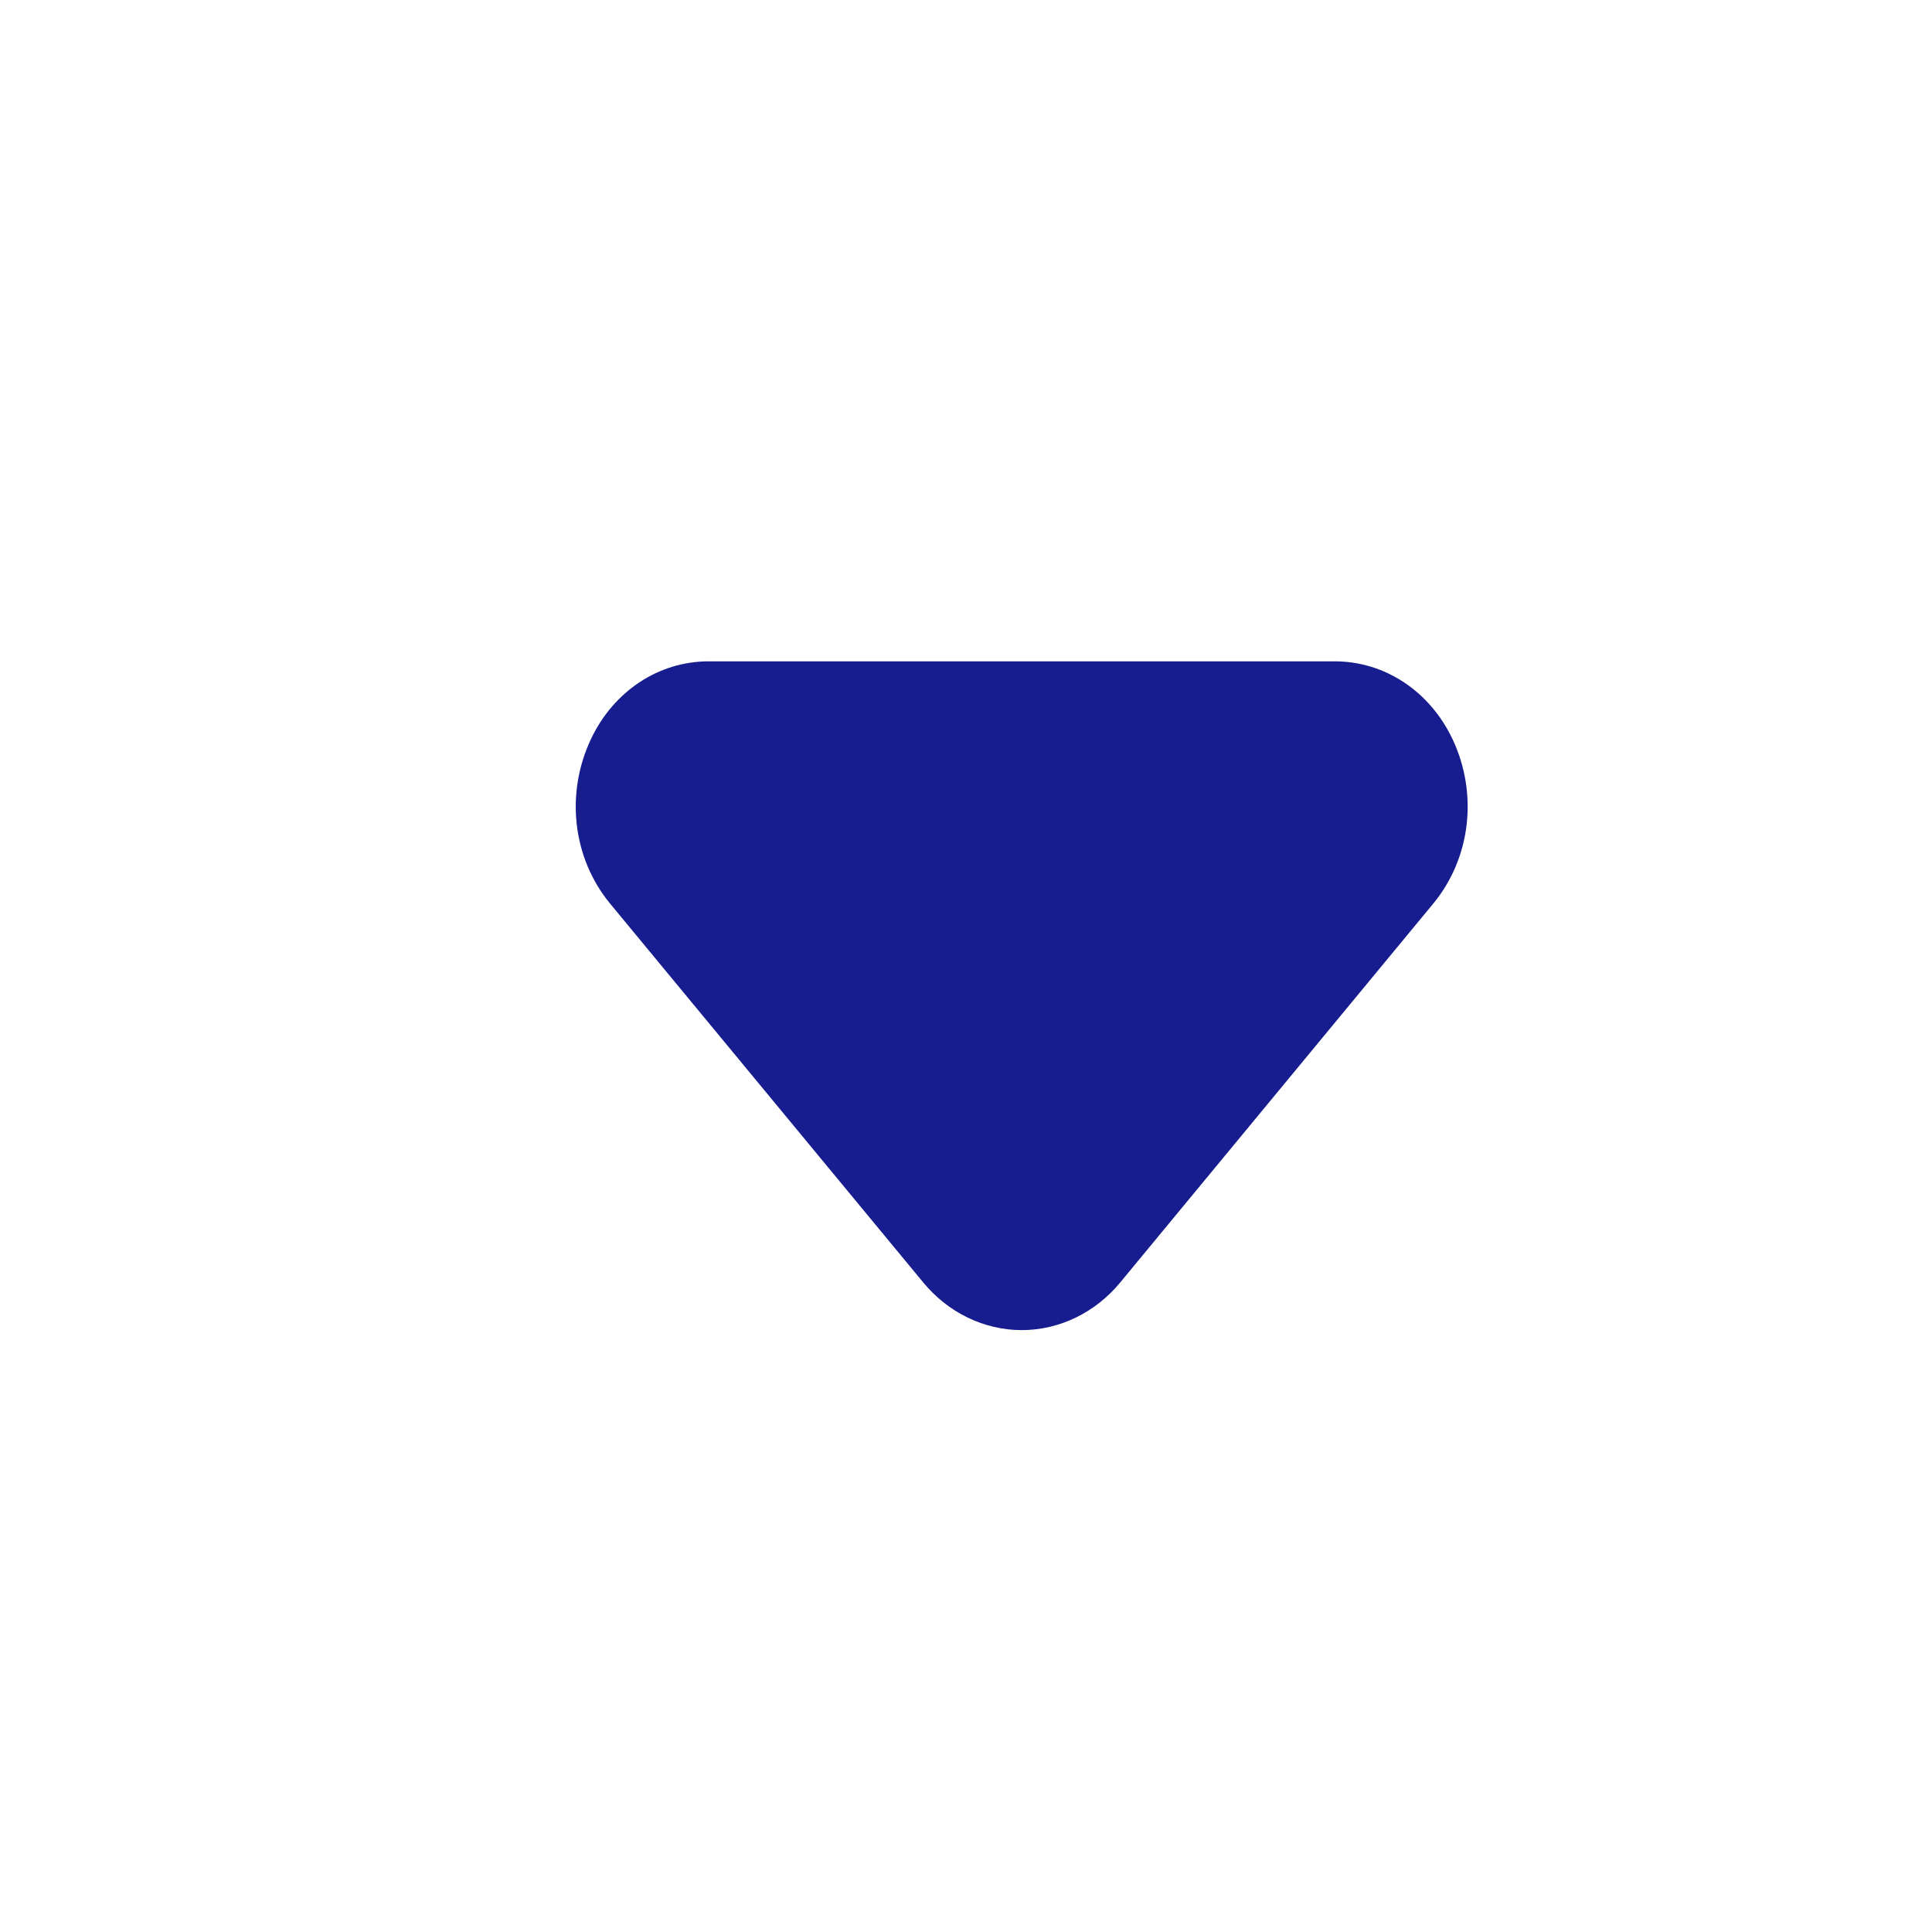
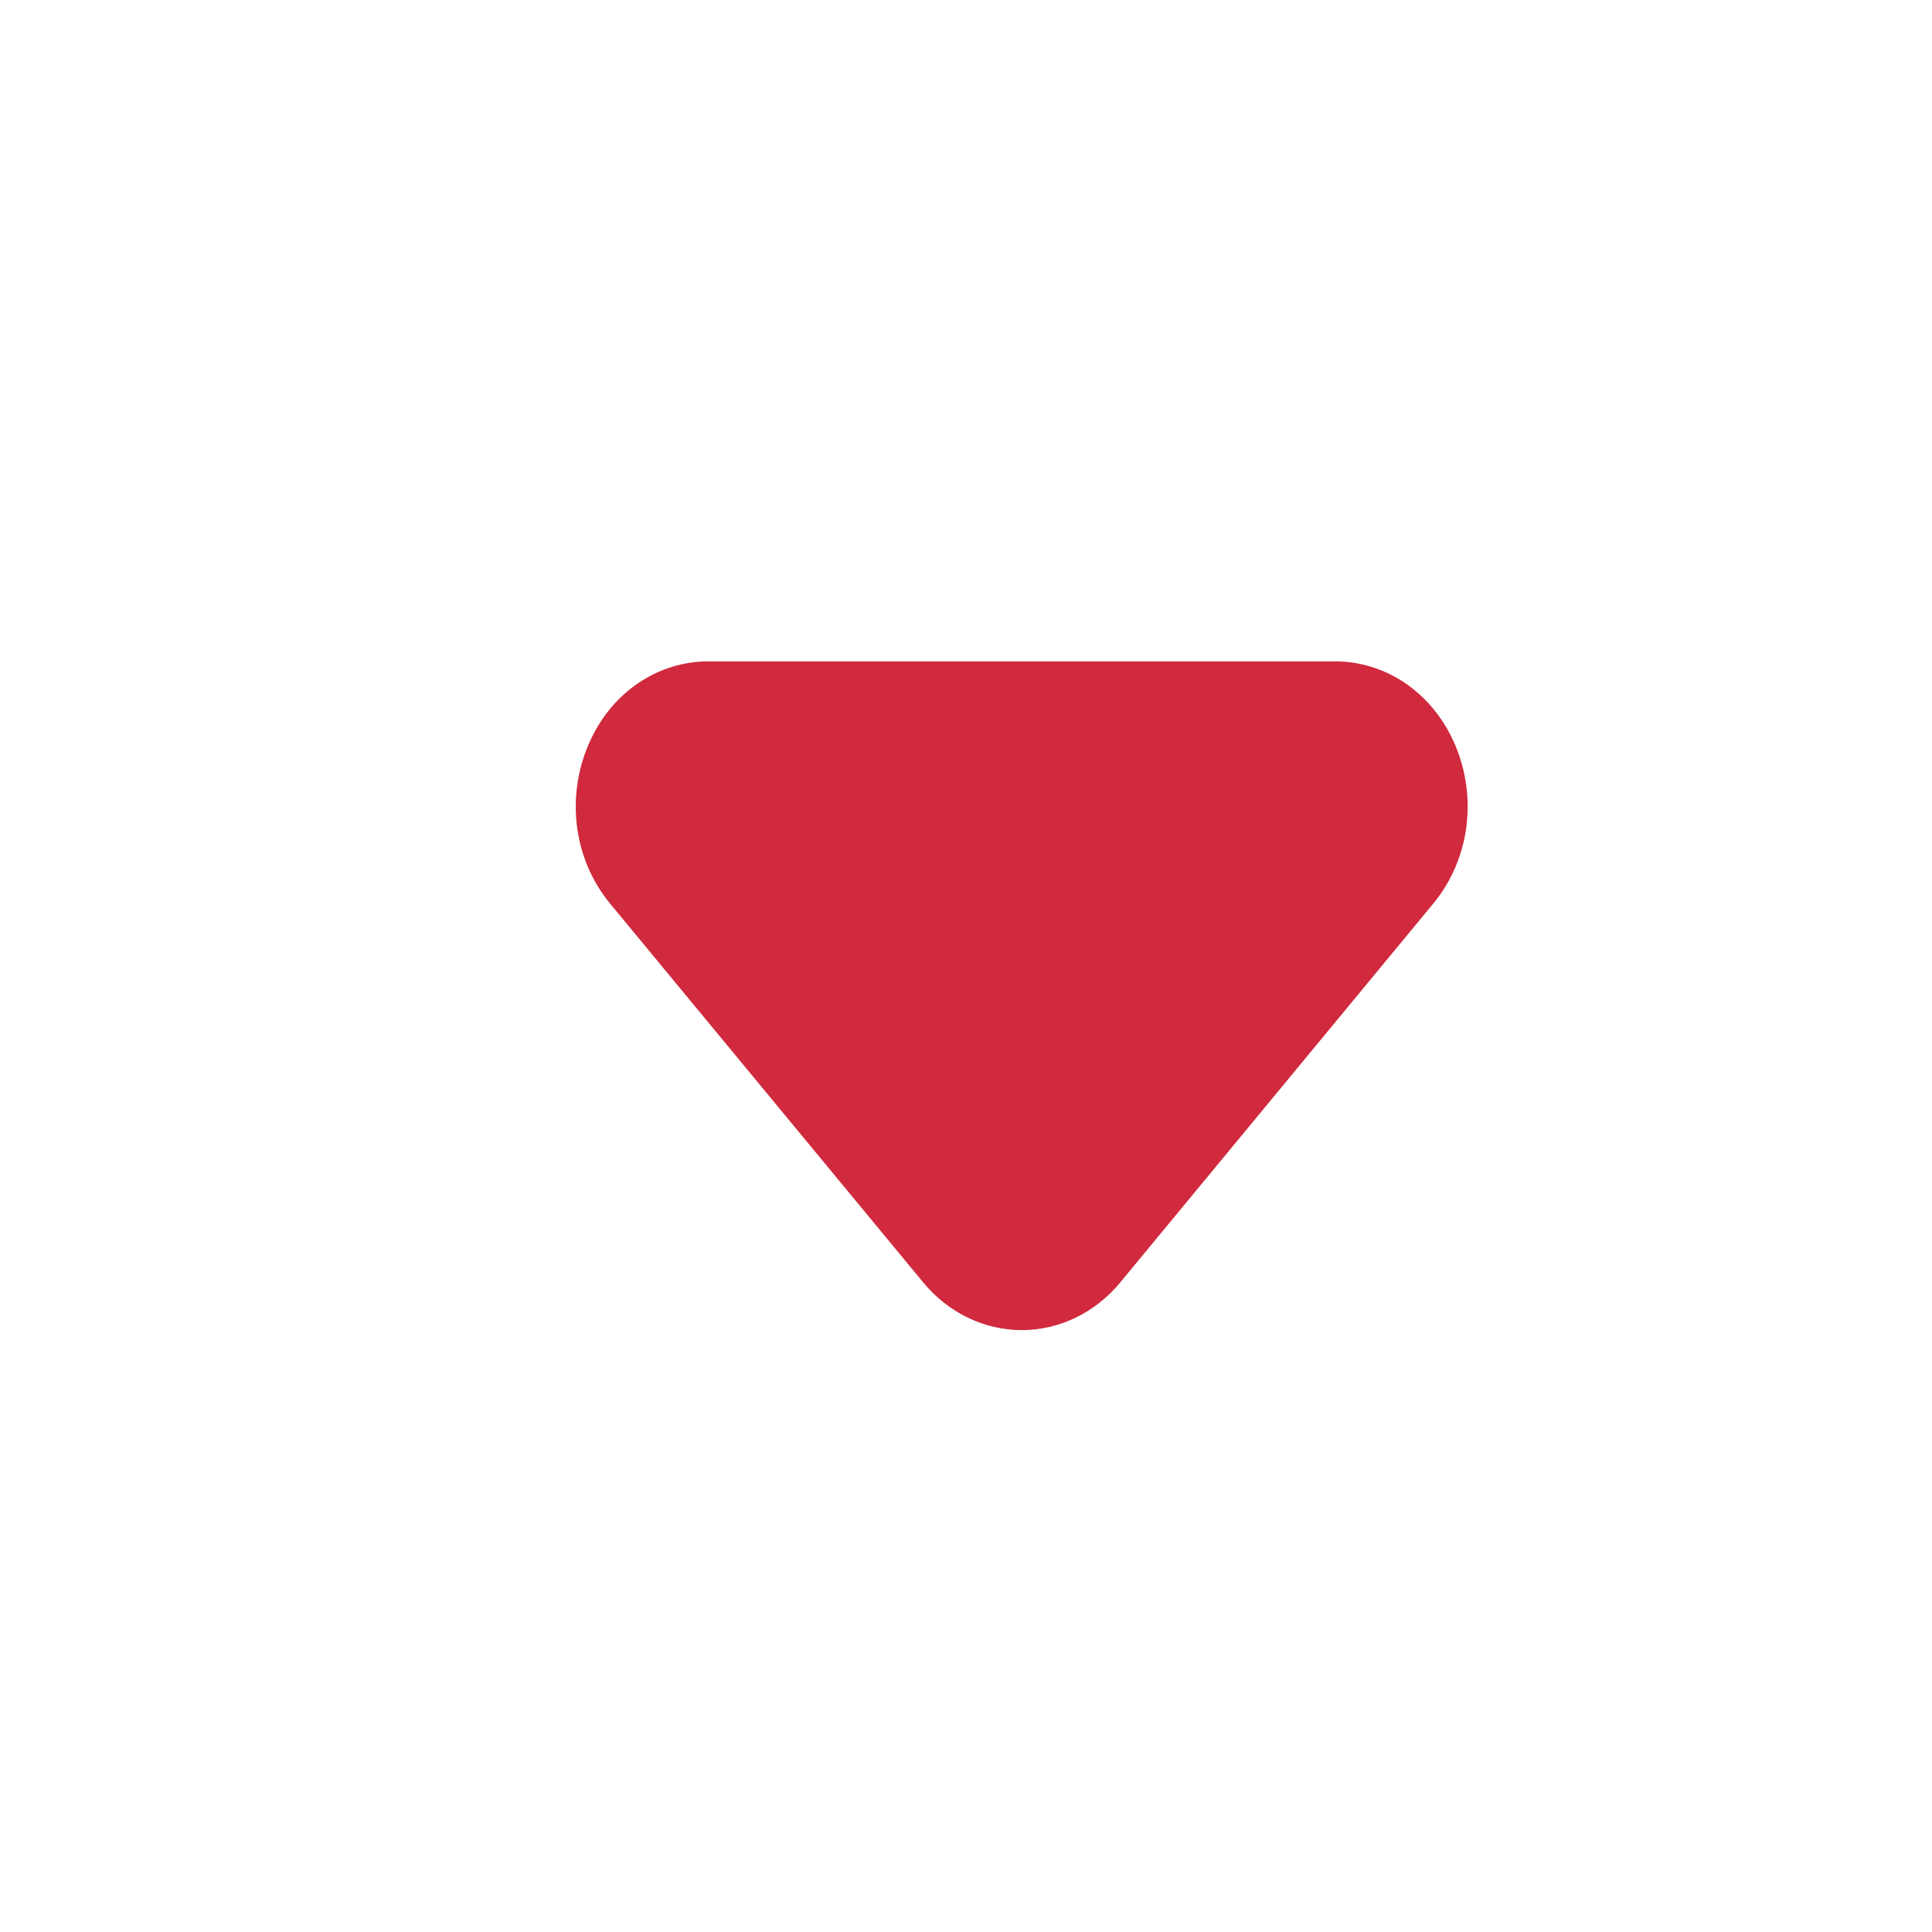
<svg xmlns="http://www.w3.org/2000/svg" width="13" height="13" viewBox="0 0 13 13" fill="none">
-   <path fillRule="evenodd" clipRule="evenodd" d="M6.875 8.95C6.622 8.95 6.38 8.833 6.212 8.629L4.105 6.08C3.853 5.774 3.803 5.341 3.976 4.974C4.128 4.651 4.432 4.45 4.768 4.45L8.981 4.45C9.318 4.45 9.621 4.651 9.774 4.974C9.947 5.341 9.896 5.774 9.645 6.079L7.538 8.629C7.37 8.833 7.128 8.95 6.875 8.95V8.95Z" fill="#171C8F" />
+   <path fillRule="evenodd" clipRule="evenodd" d="M6.875 8.95C6.622 8.95 6.38 8.833 6.212 8.629L4.105 6.08C3.853 5.774 3.803 5.341 3.976 4.974C4.128 4.651 4.432 4.45 4.768 4.45L8.981 4.45C9.318 4.45 9.621 4.651 9.774 4.974C9.947 5.341 9.896 5.774 9.645 6.079L7.538 8.629C7.37 8.833 7.128 8.95 6.875 8.95V8.95Z" fill="#d1293d" />
</svg>
